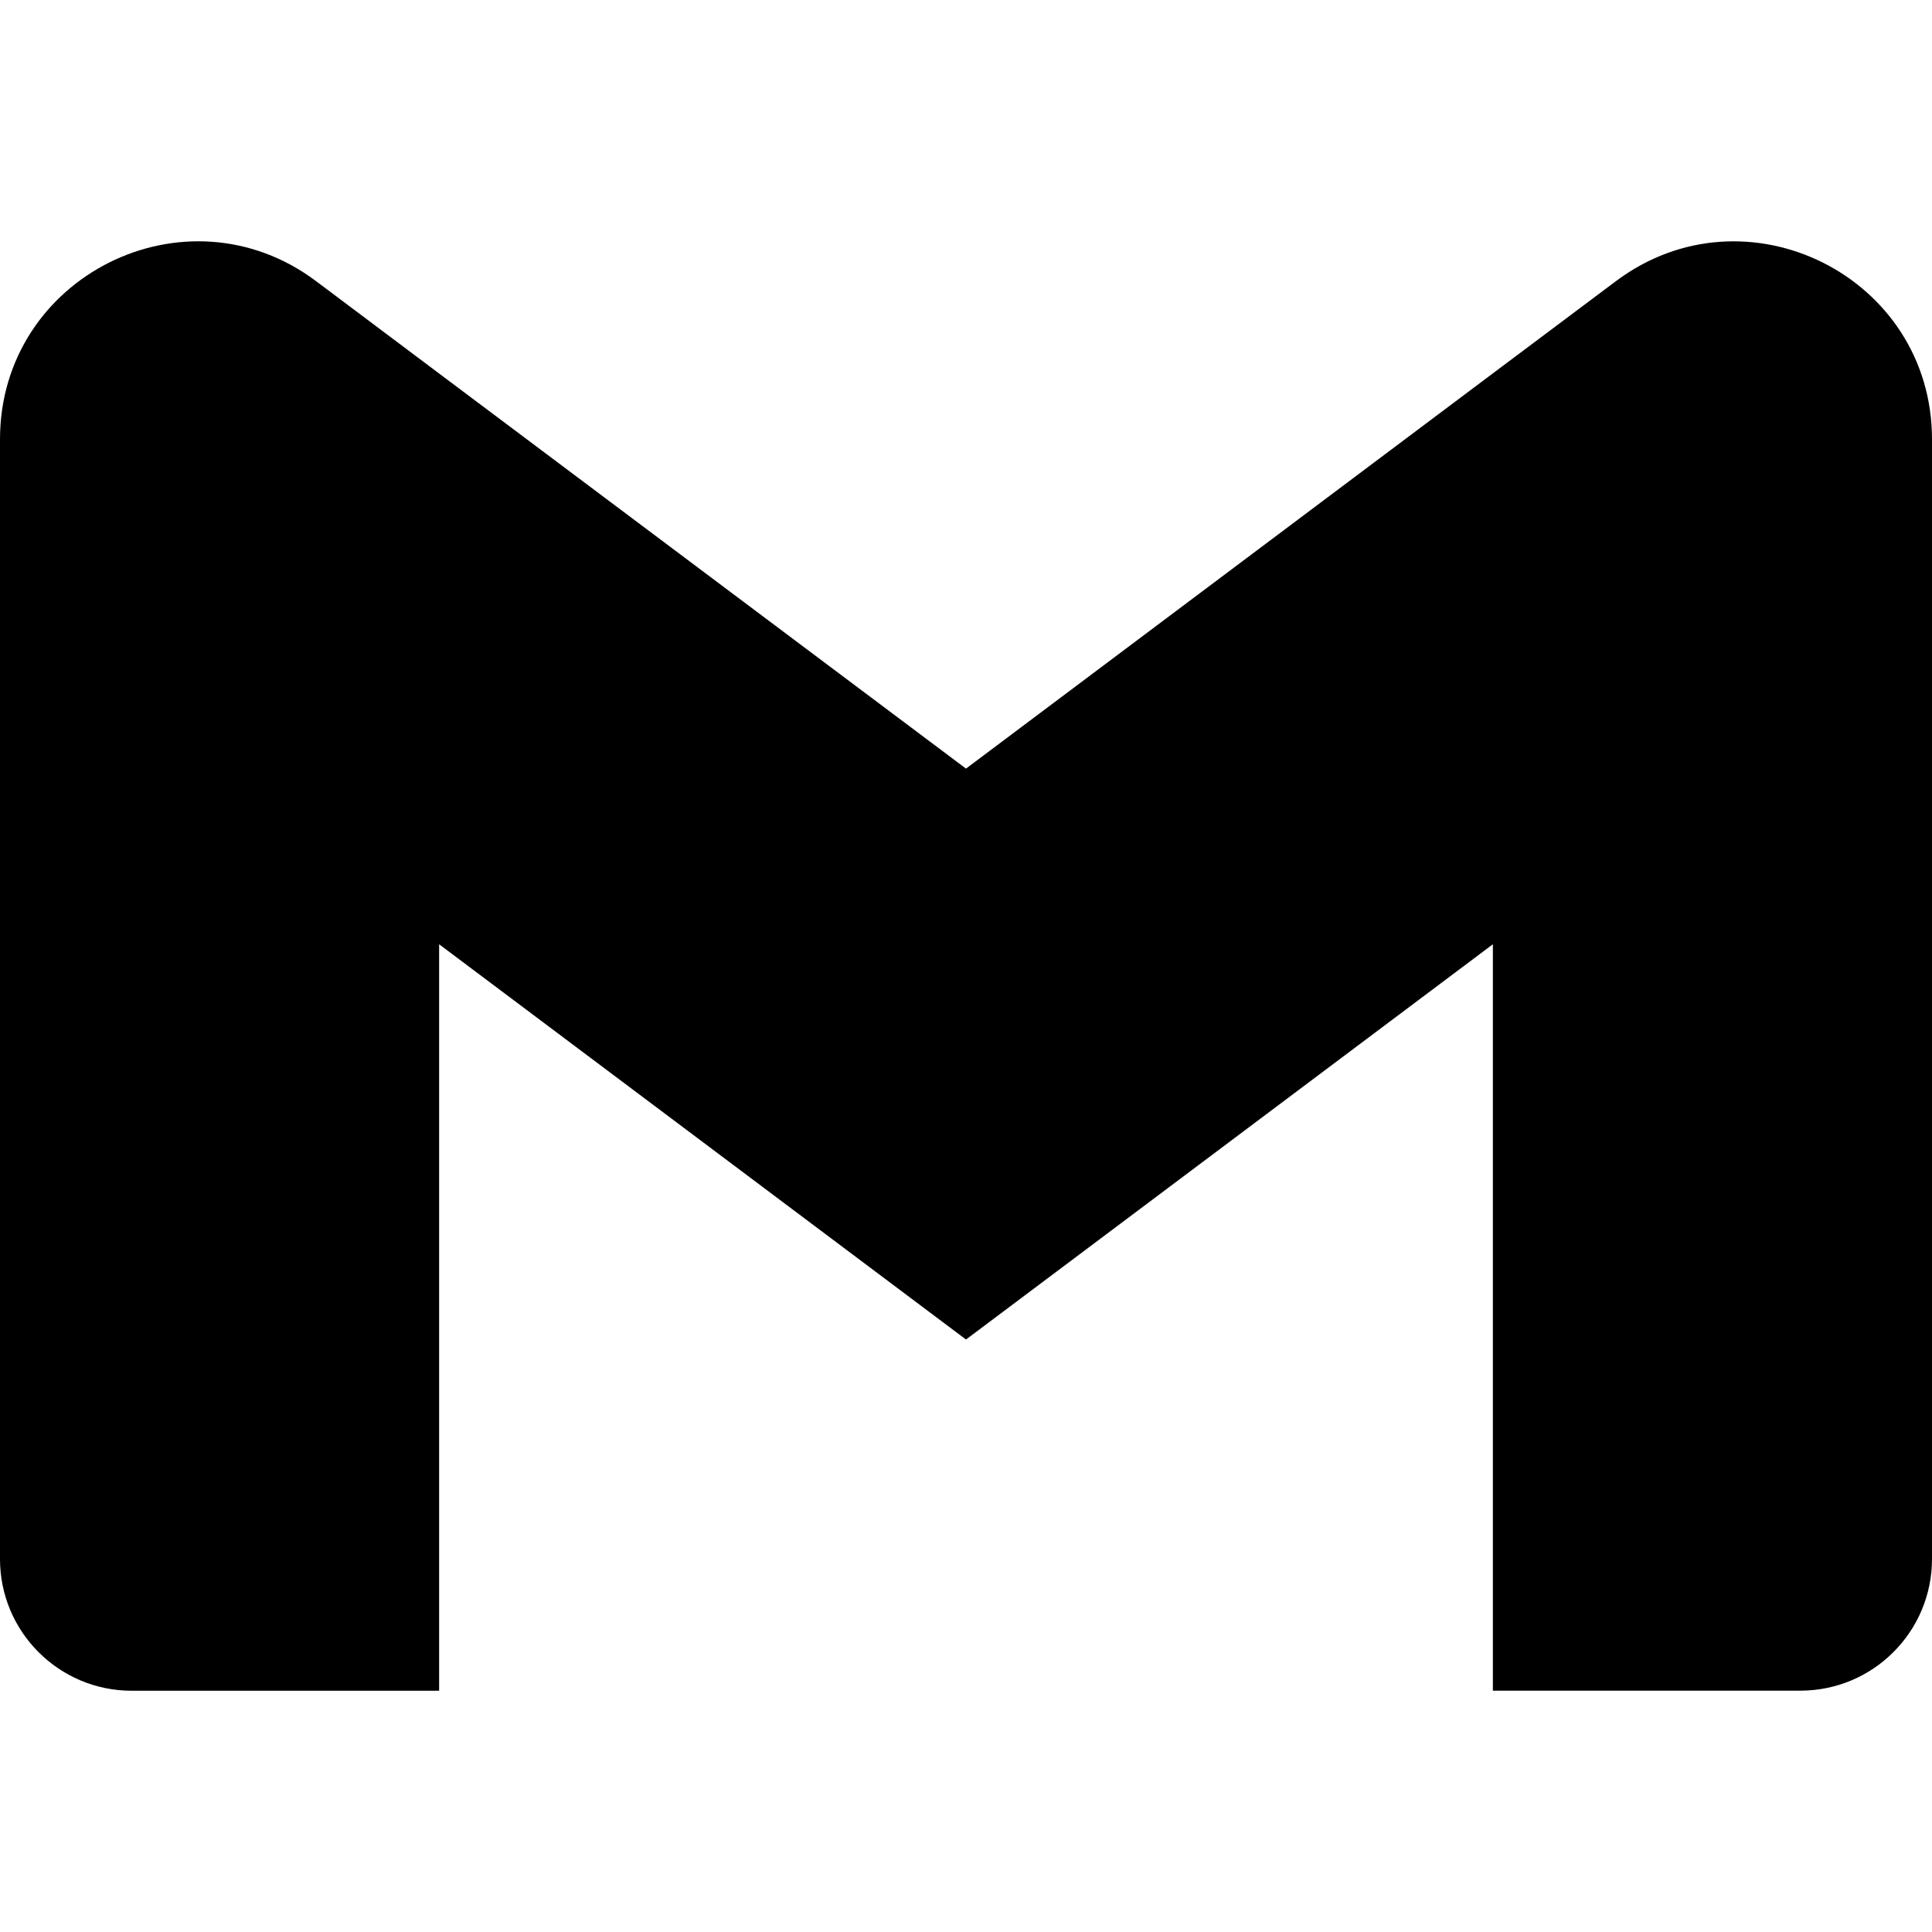
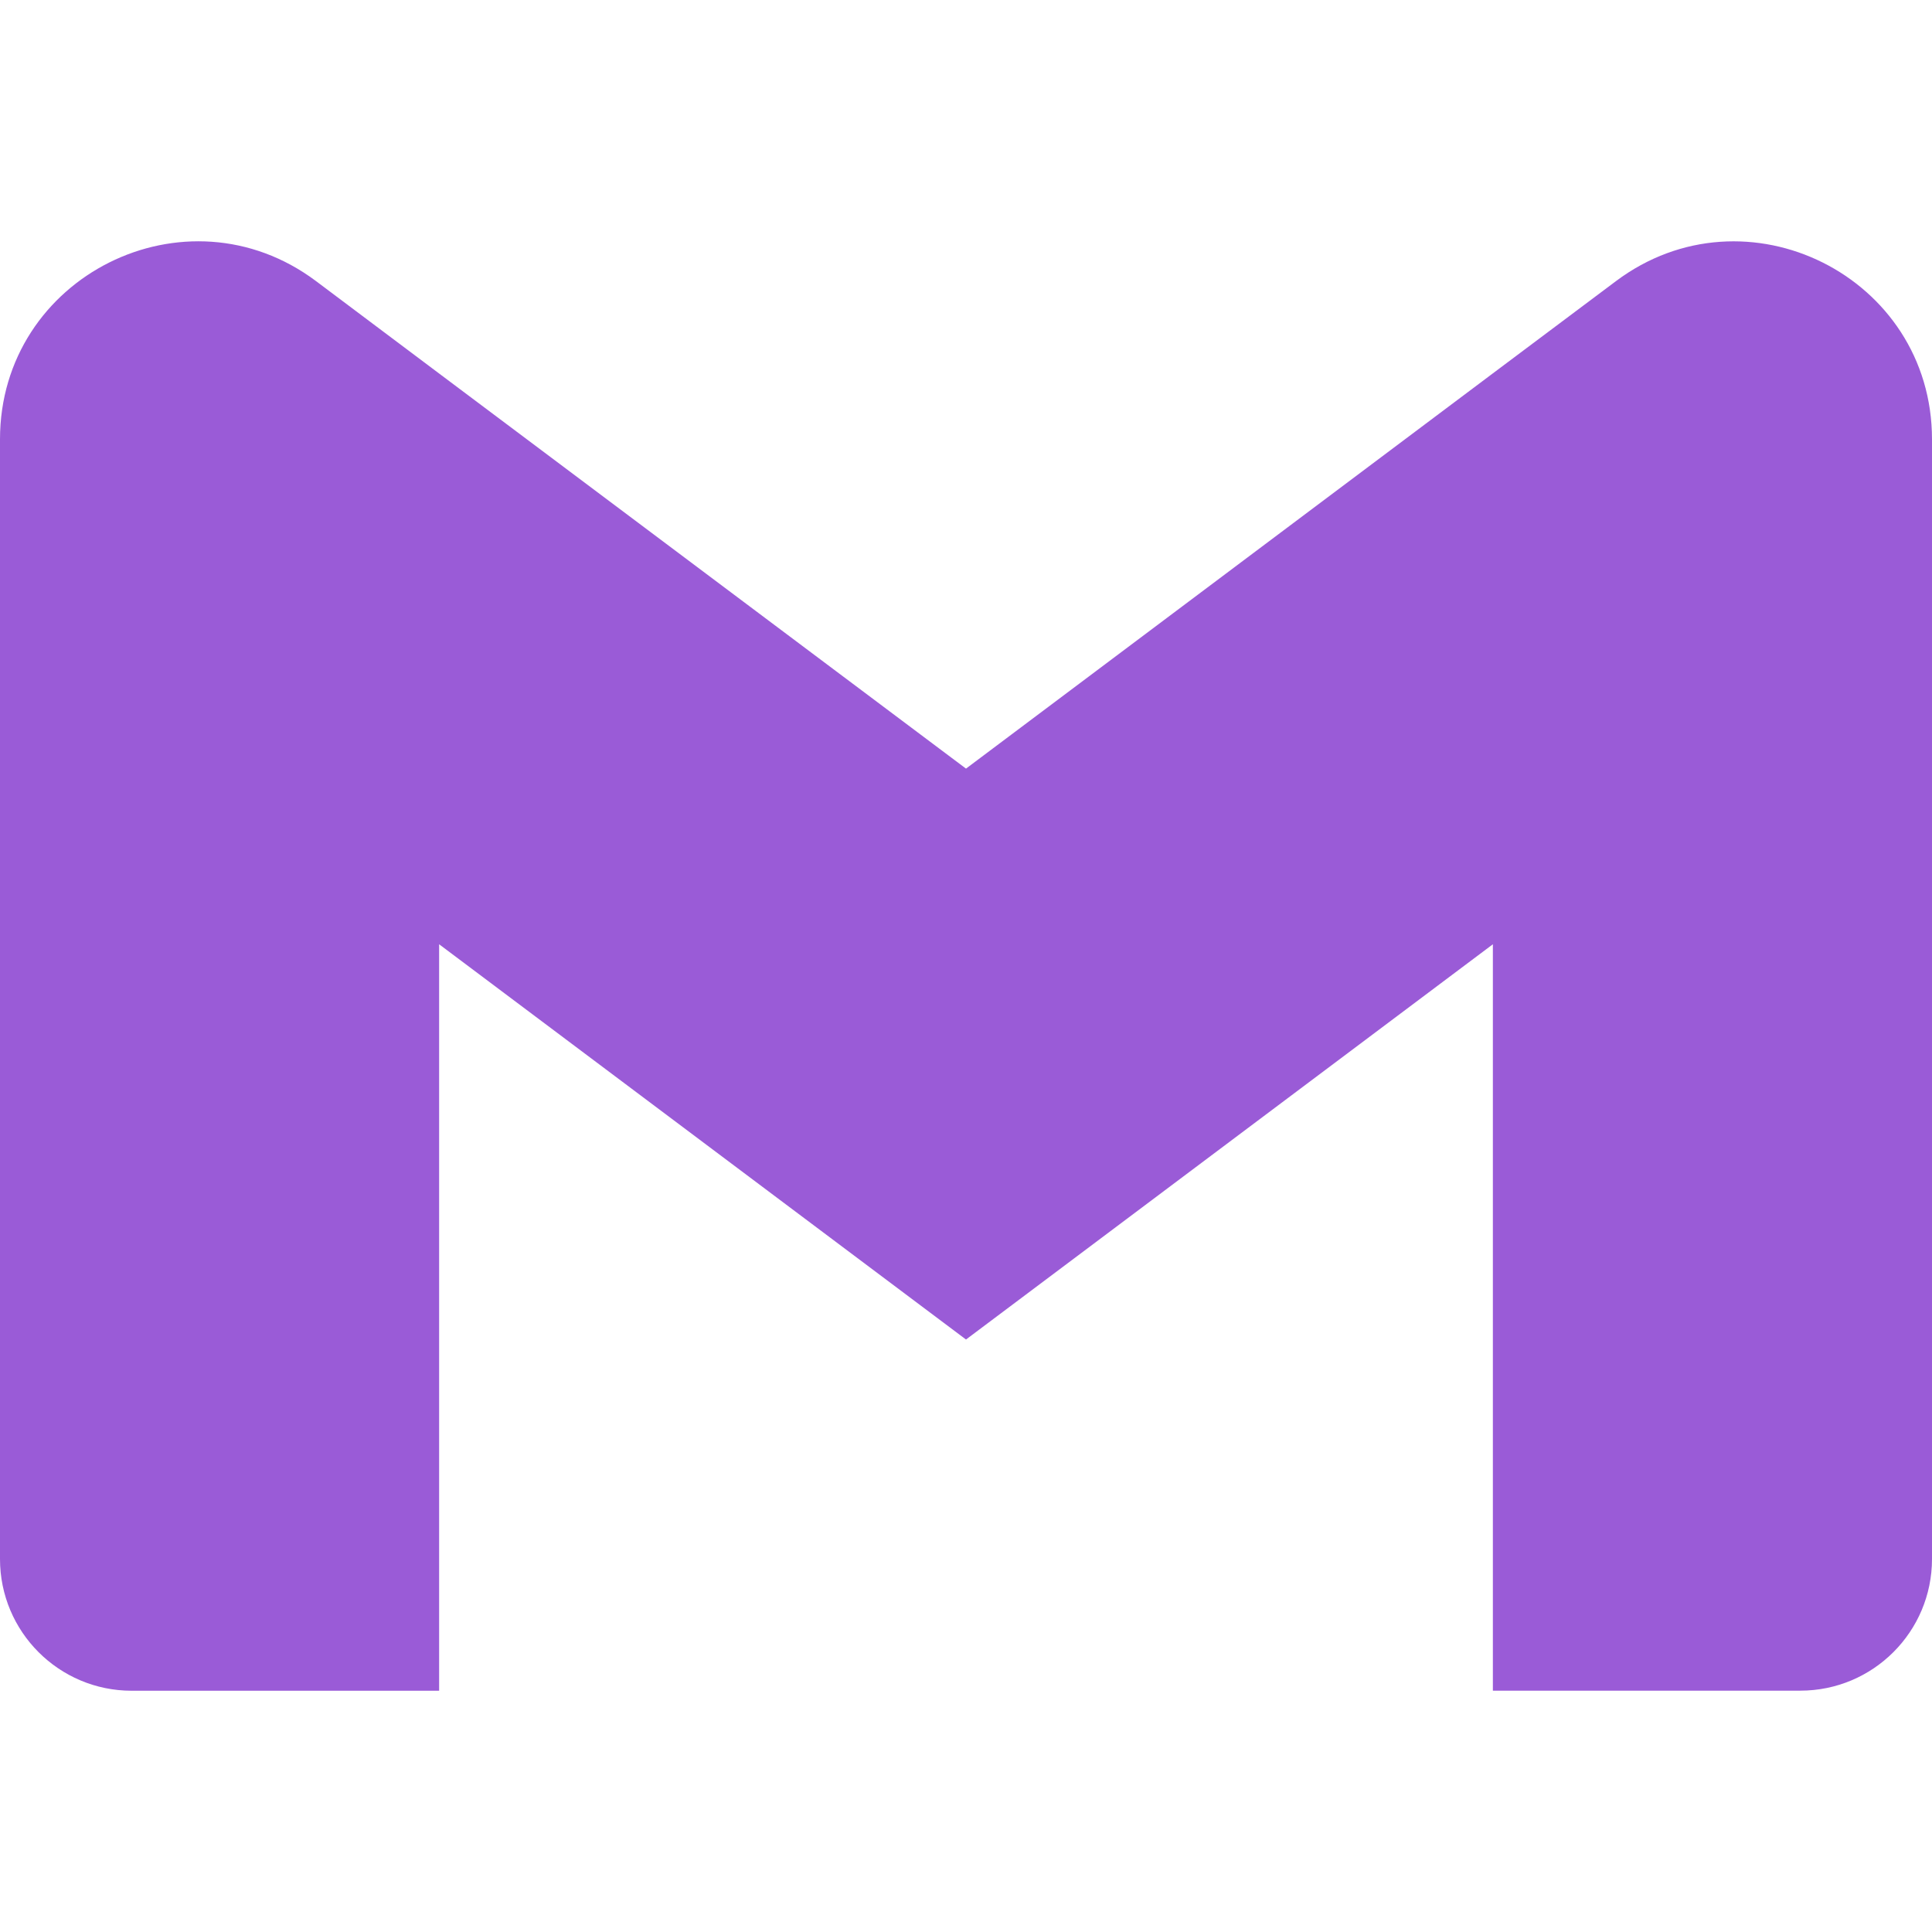
- <svg xmlns="http://www.w3.org/2000/svg" role="img" viewBox="0 0 24 24">
+ <svg xmlns="http://www.w3.org/2000/svg" role="img" fill="#9A5BD7" viewBox="0 0 24 24">
  <path d="M24 5.457v13.909c0 .904-.732 1.636-1.636 1.636h-3.819V11.73L12 16.64l-6.545-4.91v9.273H1.636A1.636 1.636 0 0 1 0 19.366V5.457c0-2.023 2.309-3.178 3.927-1.964L5.455 4.64 12 9.548l6.545-4.91 1.528-1.145C21.69 2.28 24 3.434 24 5.457z" />
</svg>
